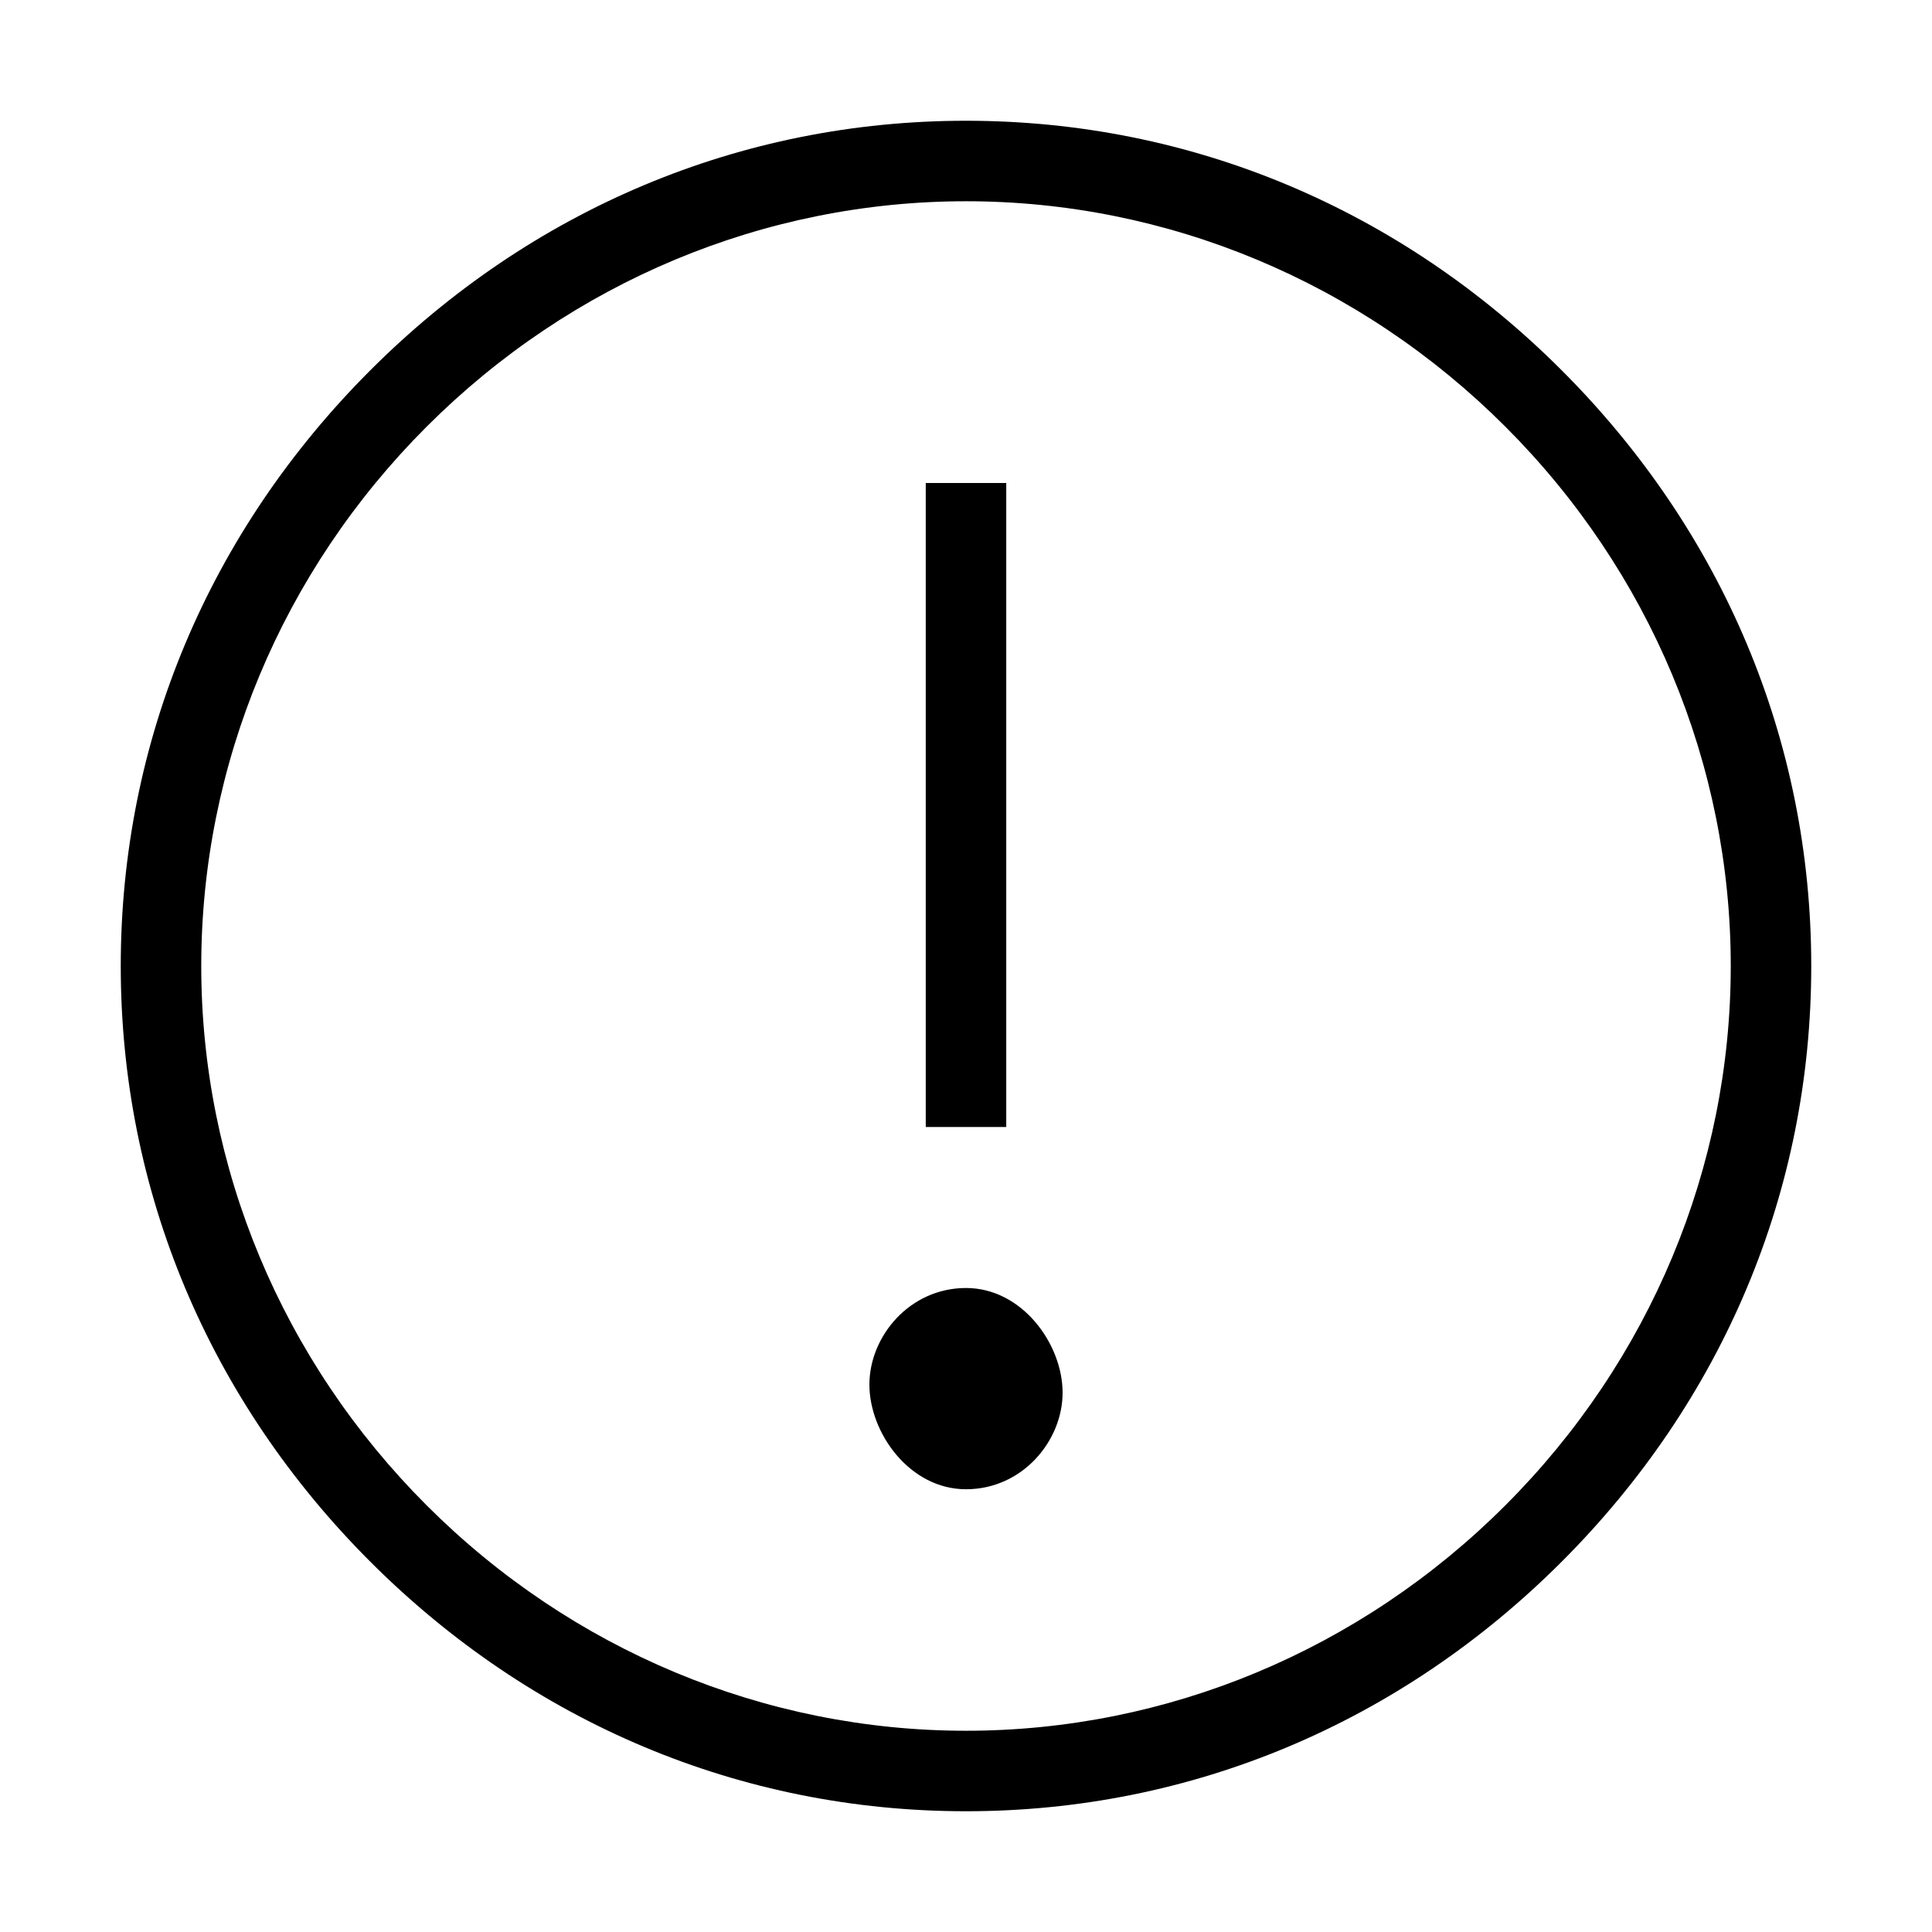
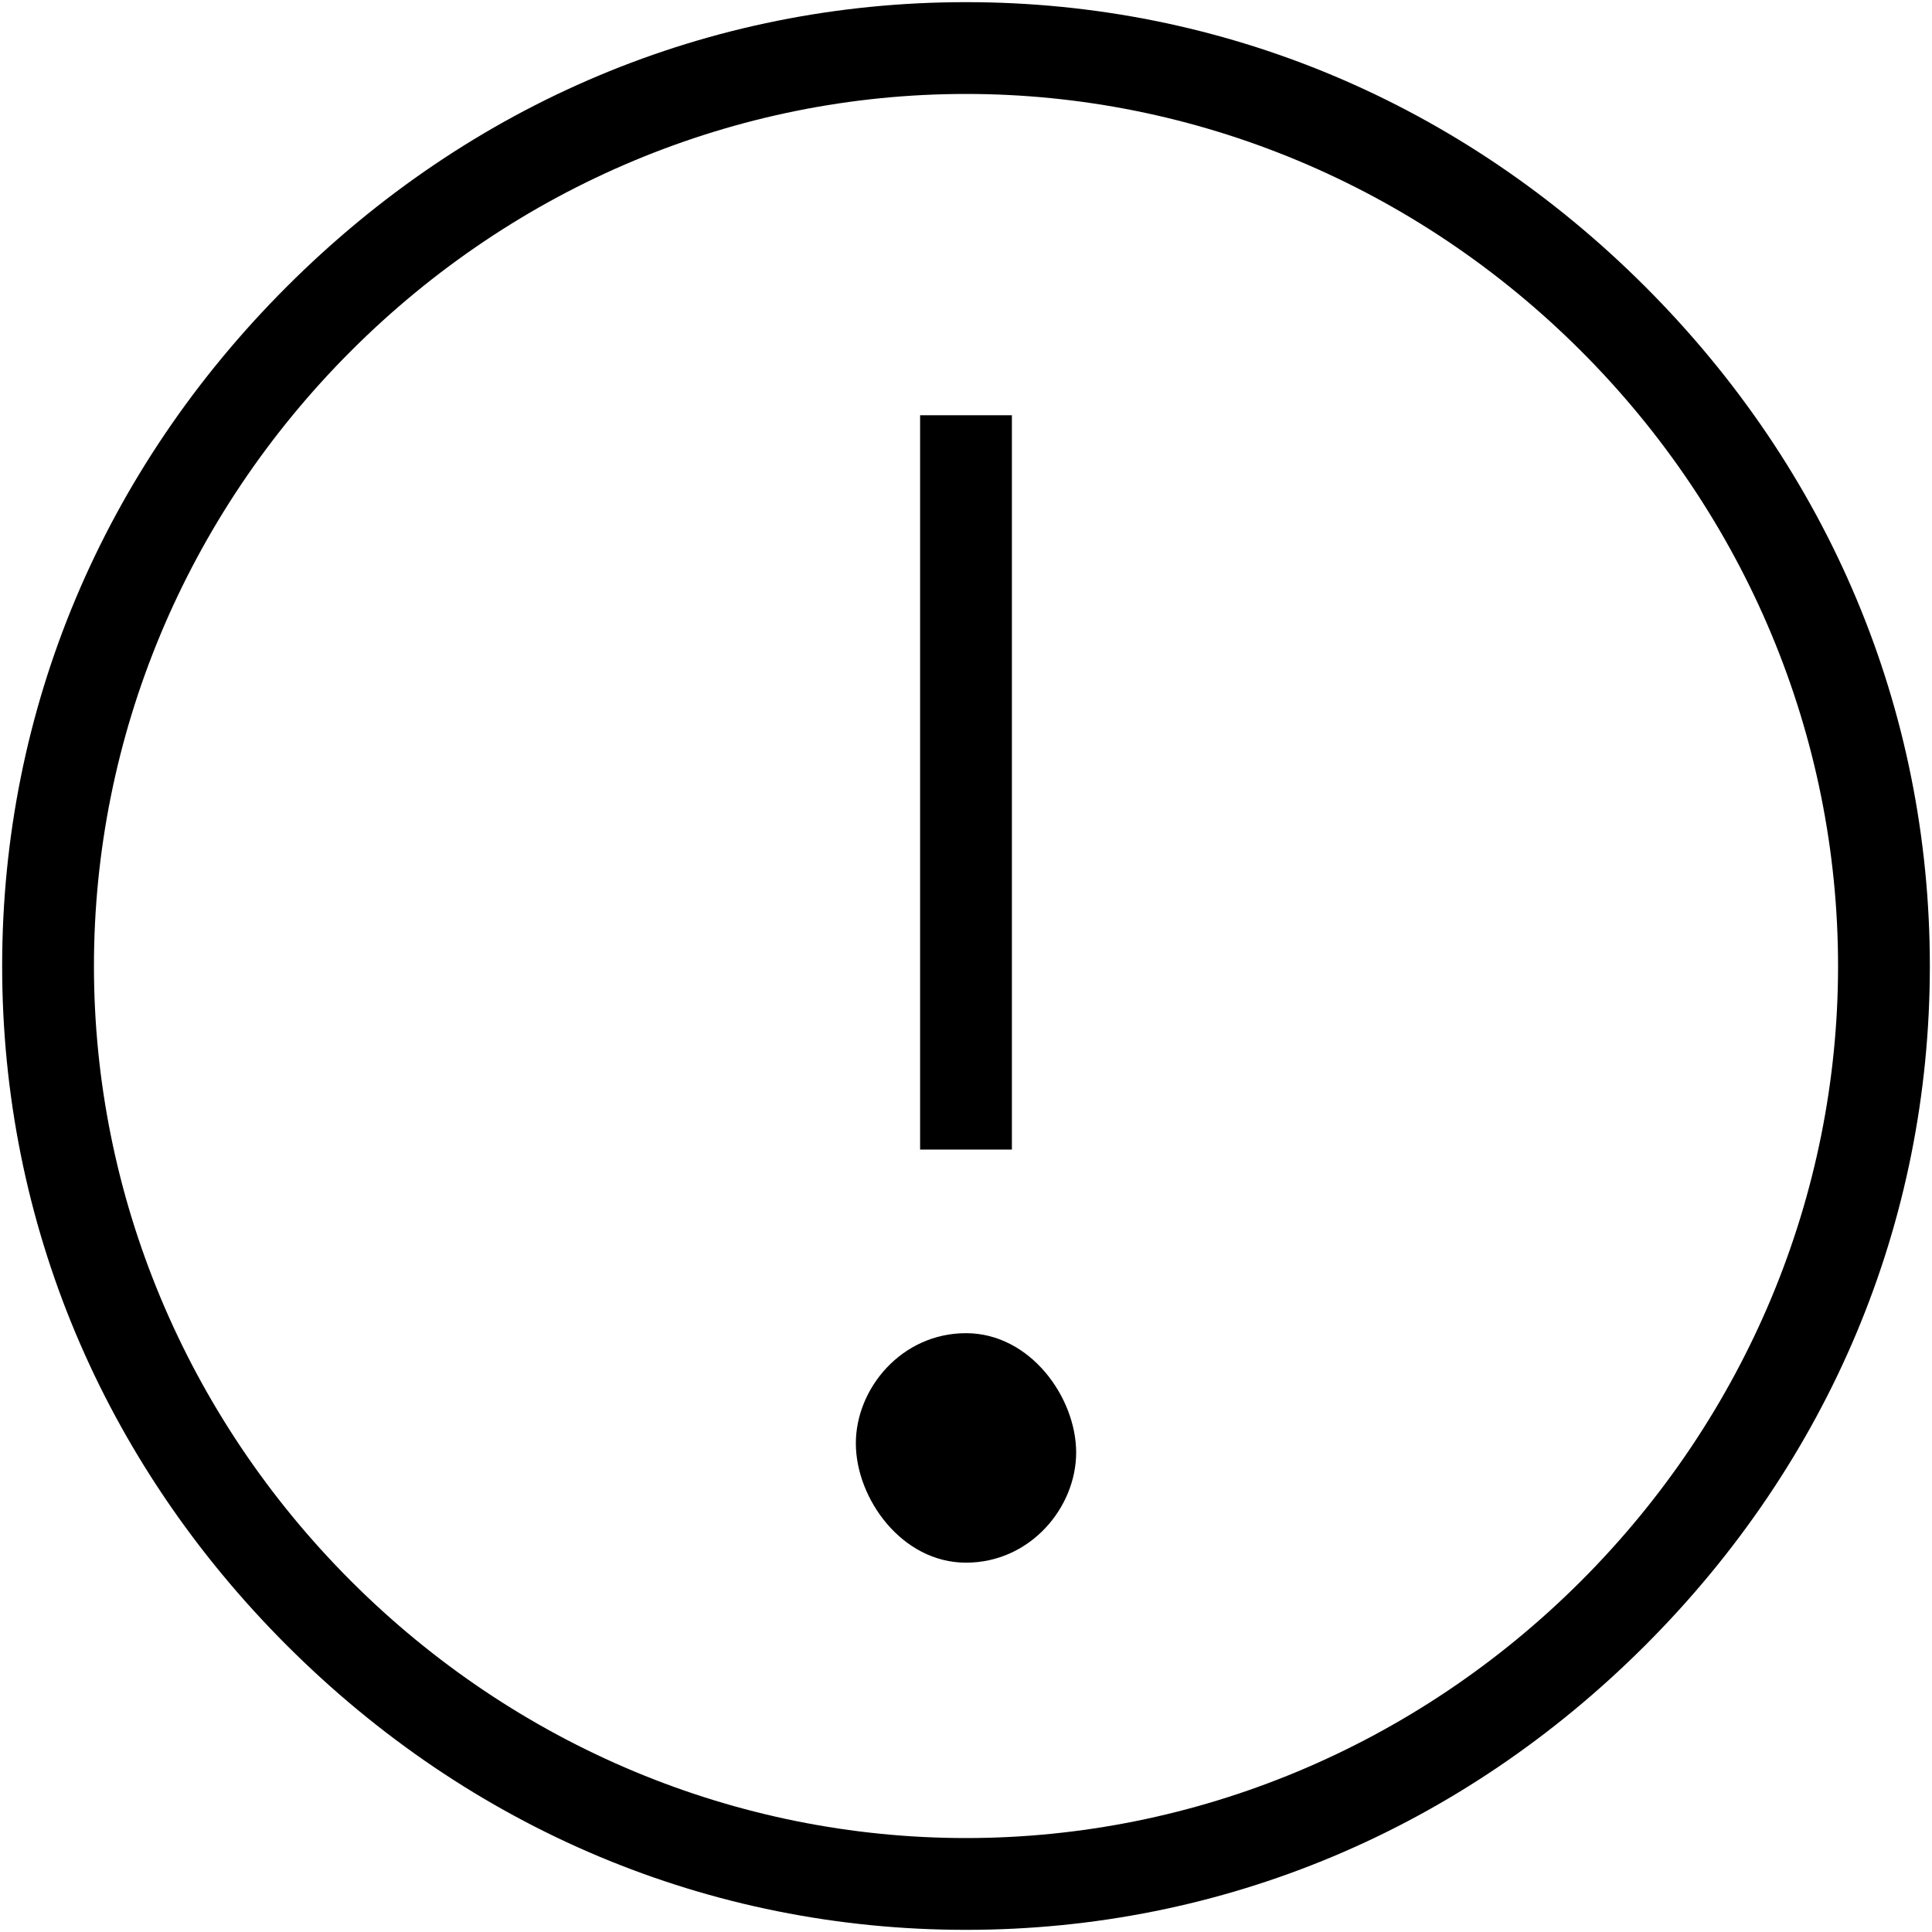
- <svg xmlns="http://www.w3.org/2000/svg" viewBox="0 0 1024 1024">
+ <svg xmlns="http://www.w3.org/2000/svg" viewBox="63 63 898 898">
  <path fill="#000000" d="M512 960c-119.467 0-230.4-46.933-315.733-132.267S64 631.467 64 512c0-119.467 46.933-230.4 132.267-315.733S392.533 64 512 64c119.467 0 230.4 46.933 315.733 132.267s132.267 196.267 132.267 315.733c0 119.467-46.933 230.4-132.267 315.733s-196.267 132.267-315.733 132.267z m0-853.333c-106.667 0-209.067 42.667-285.867 119.467C149.333 302.933 106.667 405.333 106.667 512s42.667 209.067 119.467 285.867c76.8 76.8 179.2 119.467 285.867 119.467s209.067-42.667 285.867-119.467 119.467-179.2 119.467-285.867-42.667-209.067-119.467-285.867c-76.8-76.8-179.2-119.467-285.867-119.467zM512 789.333c29.867 0 51.2-25.6 51.2-51.2S541.867 682.667 512 682.667s-51.2 25.6-51.2 51.2 21.333 55.467 51.2 55.467zM490.667 256h42.667v341.333h-42.667z" />
</svg>
